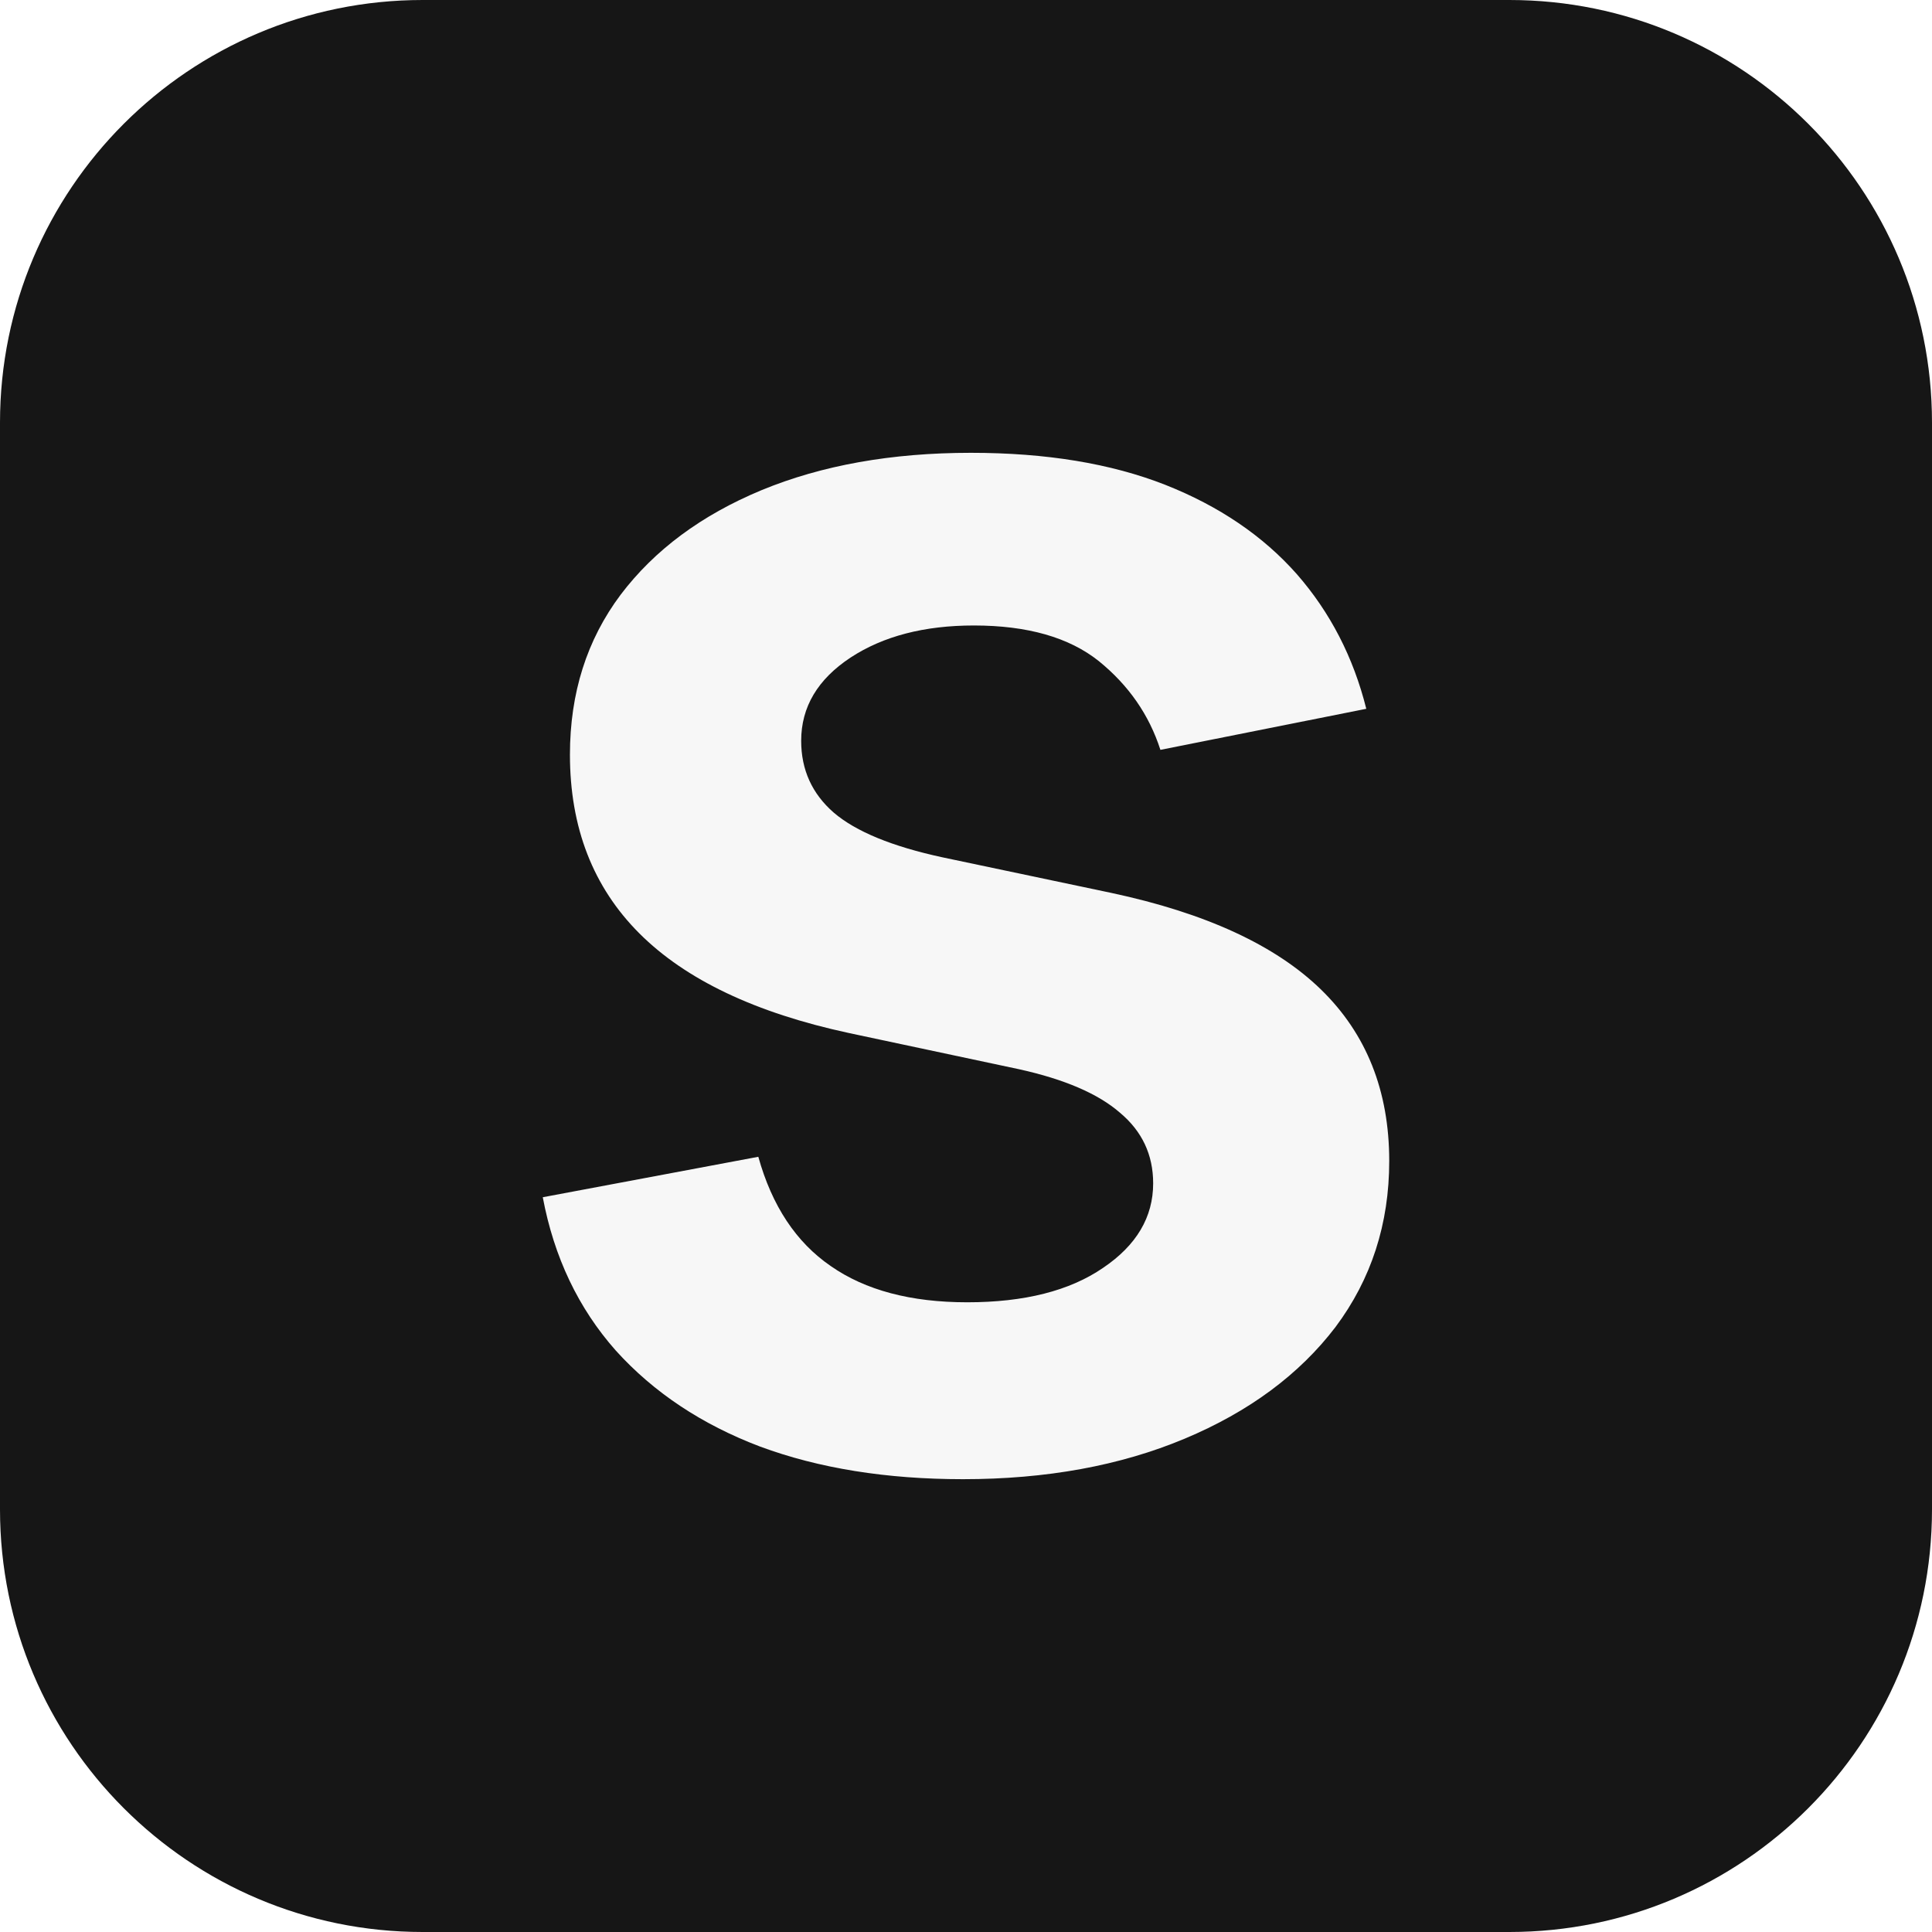
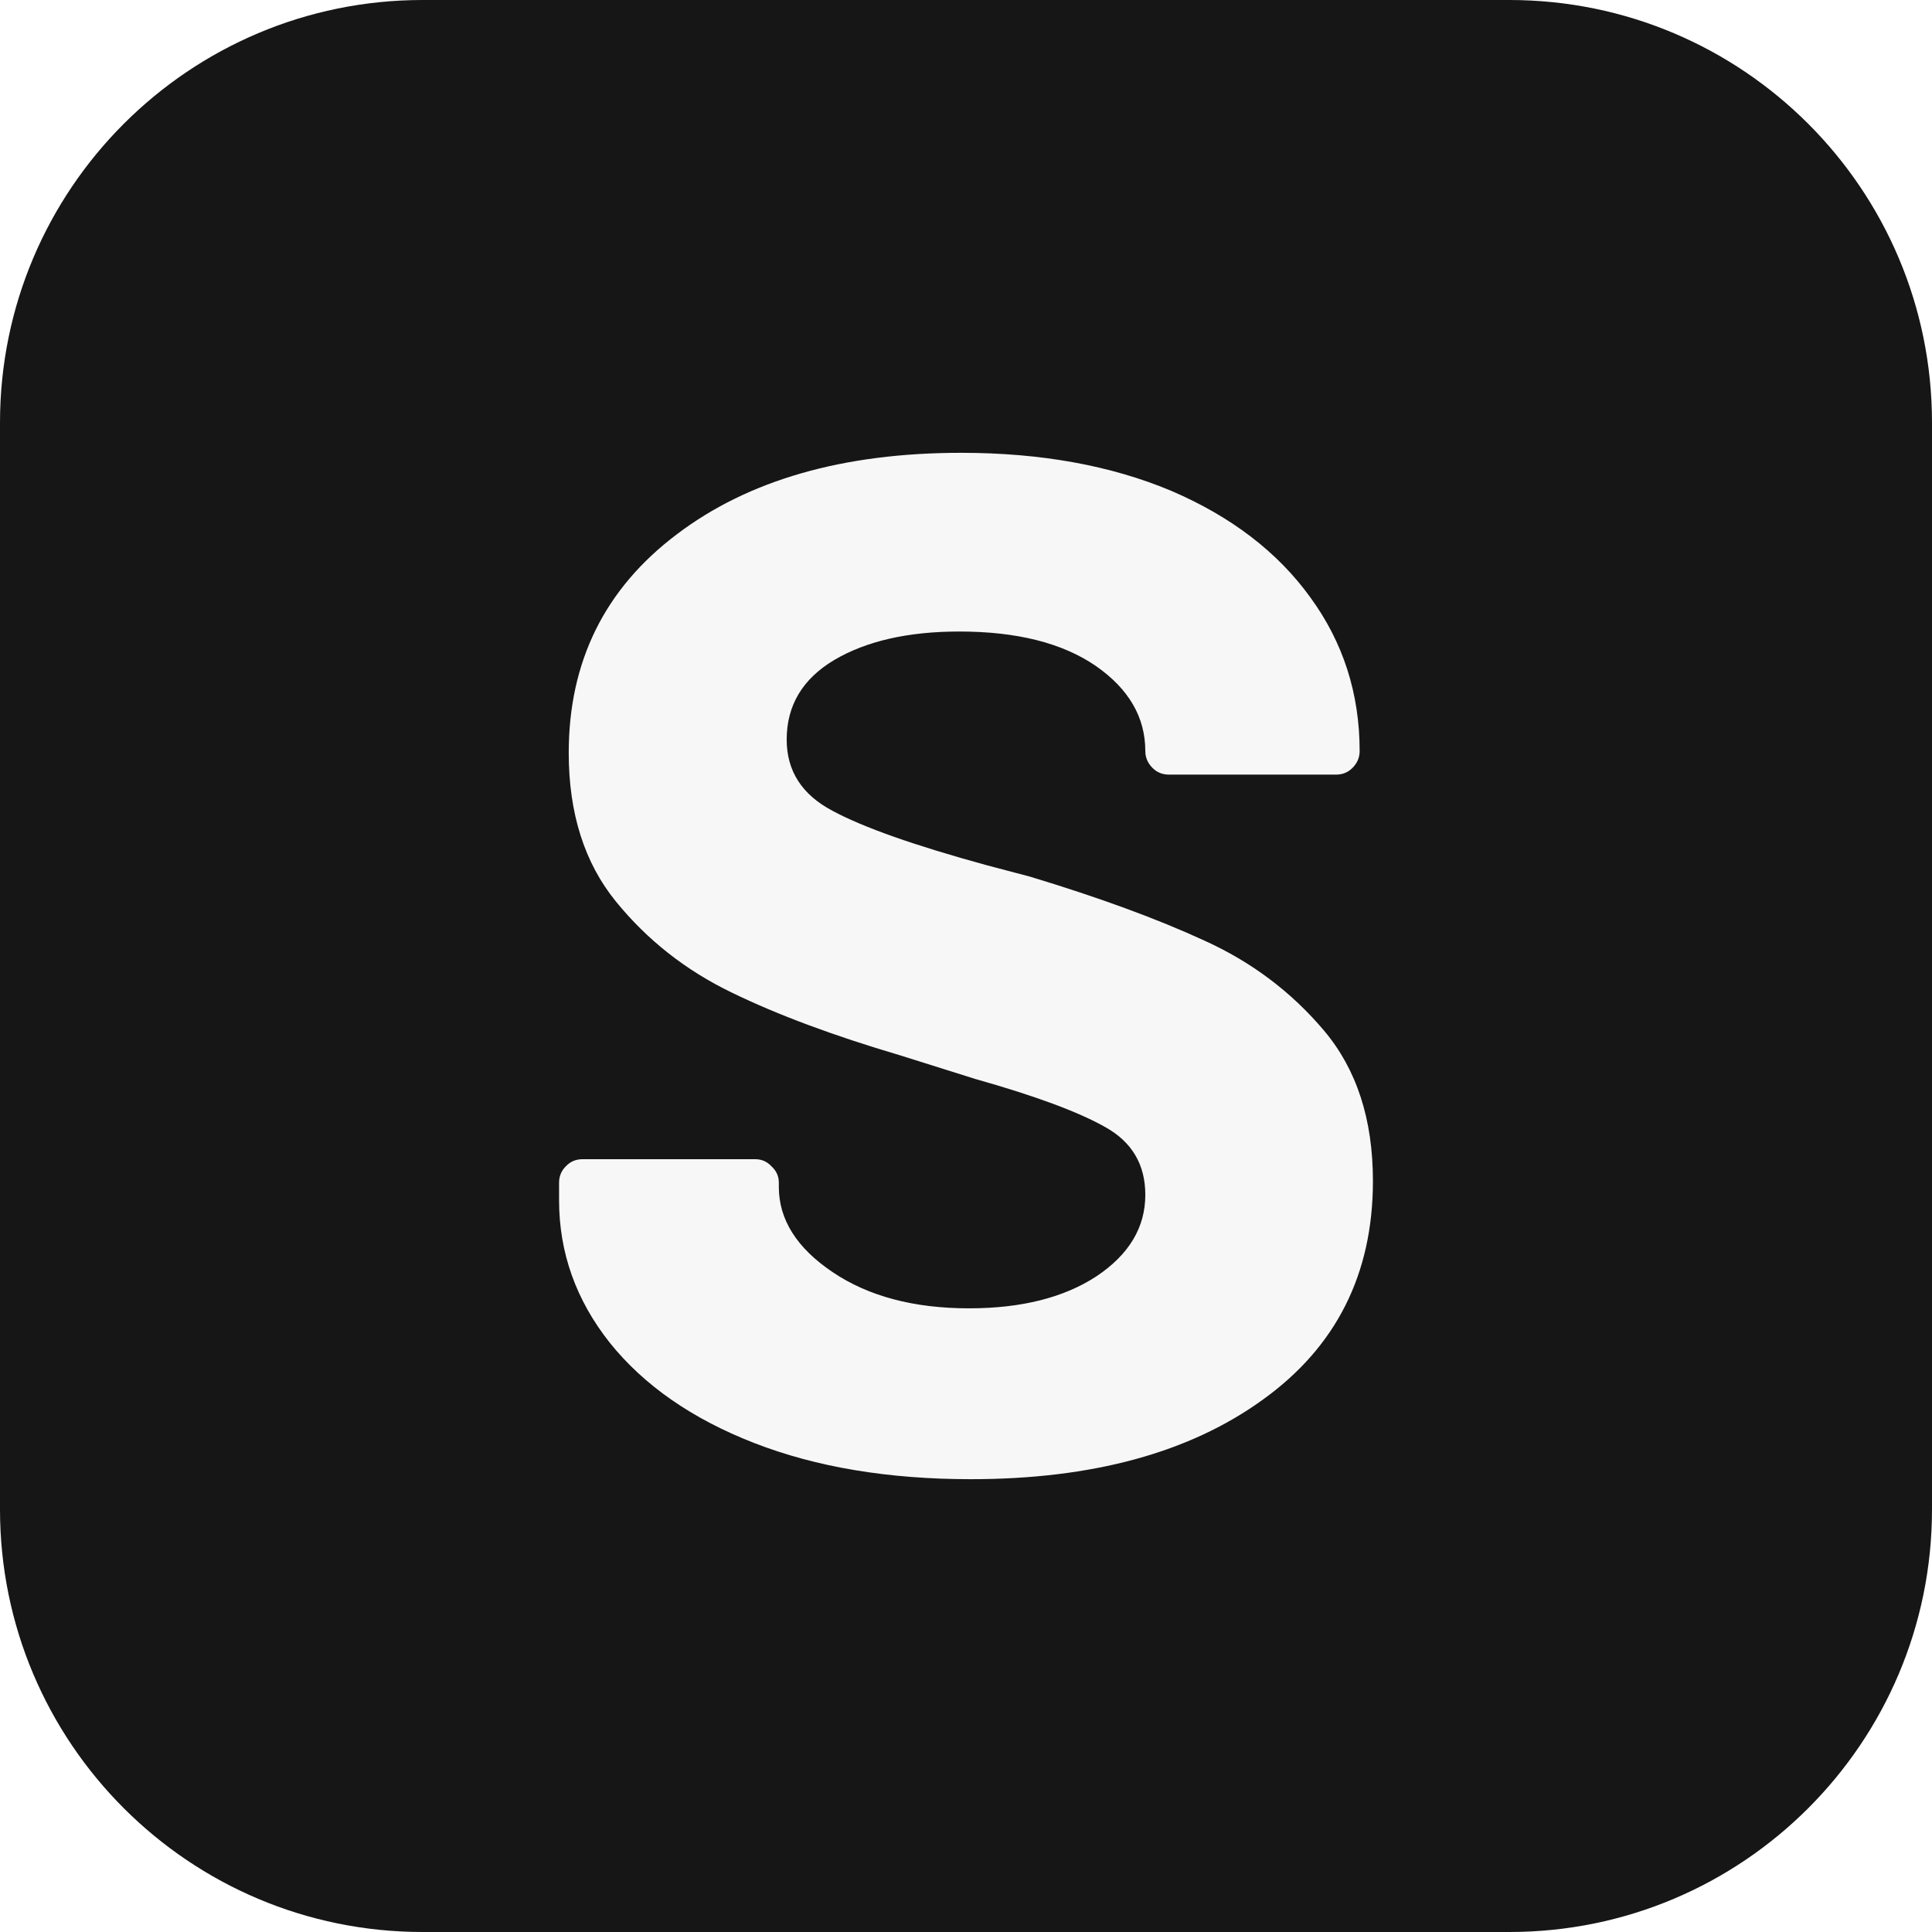
<svg xmlns="http://www.w3.org/2000/svg" viewBox="0 0 32 32">
  <style>
    .tile { fill: #161616; }
    .s { fill: #f7f7f7; }
    @media (prefers-color-scheme: dark) {
      .tile { fill: #f7f7f7; }
      .s { fill: #161616; }
    }
  </style>
  <rect class="tile" width="32" height="32" rx="7" />
-   <path class="s" d="M15.95 24.5Q14.05 24.5 12.59 23.96Q11.14 23.41 10.2 22.37Q9.27 21.32 8.99 19.83L12.56 19.16Q12.9 20.38 13.76 20.97Q14.62 21.57 16.02 21.57Q17.44 21.57 18.27 21Q19.1 20.44 19.1 19.6Q19.1 18.89 18.55 18.43Q18.01 17.96 16.88 17.71L14.06 17.11Q11.74 16.61 10.59 15.46Q9.44 14.31 9.44 12.5Q9.44 10.97 10.28 9.85Q11.12 8.74 12.61 8.12Q14.11 7.5 16.08 7.5Q17.95 7.5 19.3 8.03Q20.64 8.56 21.48 9.51Q22.31 10.46 22.63 11.74L19.22 12.42Q18.94 11.55 18.2 10.95Q17.46 10.36 16.13 10.36Q14.9 10.36 14.09 10.89Q13.27 11.43 13.27 12.27Q13.27 12.99 13.81 13.46Q14.36 13.93 15.61 14.2L18.41 14.79Q20.75 15.29 21.88 16.39Q23.01 17.49 23.01 19.23Q23.01 20.79 22.12 21.98Q21.22 23.16 19.62 23.83Q18.02 24.5 15.95 24.5Z" />
+   <path class="s" d="M9.26 19.88V19.59Q9.26 19.43 9.37 19.32Q9.48 19.2 9.65 19.2H12.51Q12.67 19.2 12.78 19.32Q12.9 19.43 12.9 19.59V19.66Q12.9 20.47 13.79 21.07Q14.68 21.67 16.05 21.67Q17.35 21.67 18.16 21.14Q18.97 20.6 18.97 19.79Q18.97 19.04 18.31 18.67Q17.64 18.29 16.15 17.87L14.91 17.48Q13.25 16.99 12.12 16.44Q10.98 15.89 10.2 14.93Q9.42 13.97 9.42 12.47Q9.42 10.2 11.21 8.85Q12.99 7.5 15.92 7.5Q17.9 7.5 19.4 8.13Q20.89 8.77 21.7 9.89Q22.52 11.01 22.52 12.44Q22.52 12.6 22.4 12.72Q22.29 12.83 22.13 12.83H19.36Q19.2 12.83 19.09 12.72Q18.97 12.6 18.97 12.44Q18.97 11.6 18.15 11.03Q17.32 10.46 15.89 10.46Q14.62 10.46 13.82 10.93Q13.03 11.4 13.03 12.25Q13.03 13.03 13.79 13.43Q14.55 13.84 16.34 14.33L17.06 14.52Q18.78 15.04 19.95 15.58Q21.12 16.11 21.93 17.07Q22.74 18.03 22.74 19.56Q22.74 21.87 20.92 23.18Q19.1 24.5 16.08 24.5Q14.03 24.5 12.49 23.9Q10.95 23.3 10.1 22.24Q9.26 21.18 9.26 19.88Z" />
</svg>
